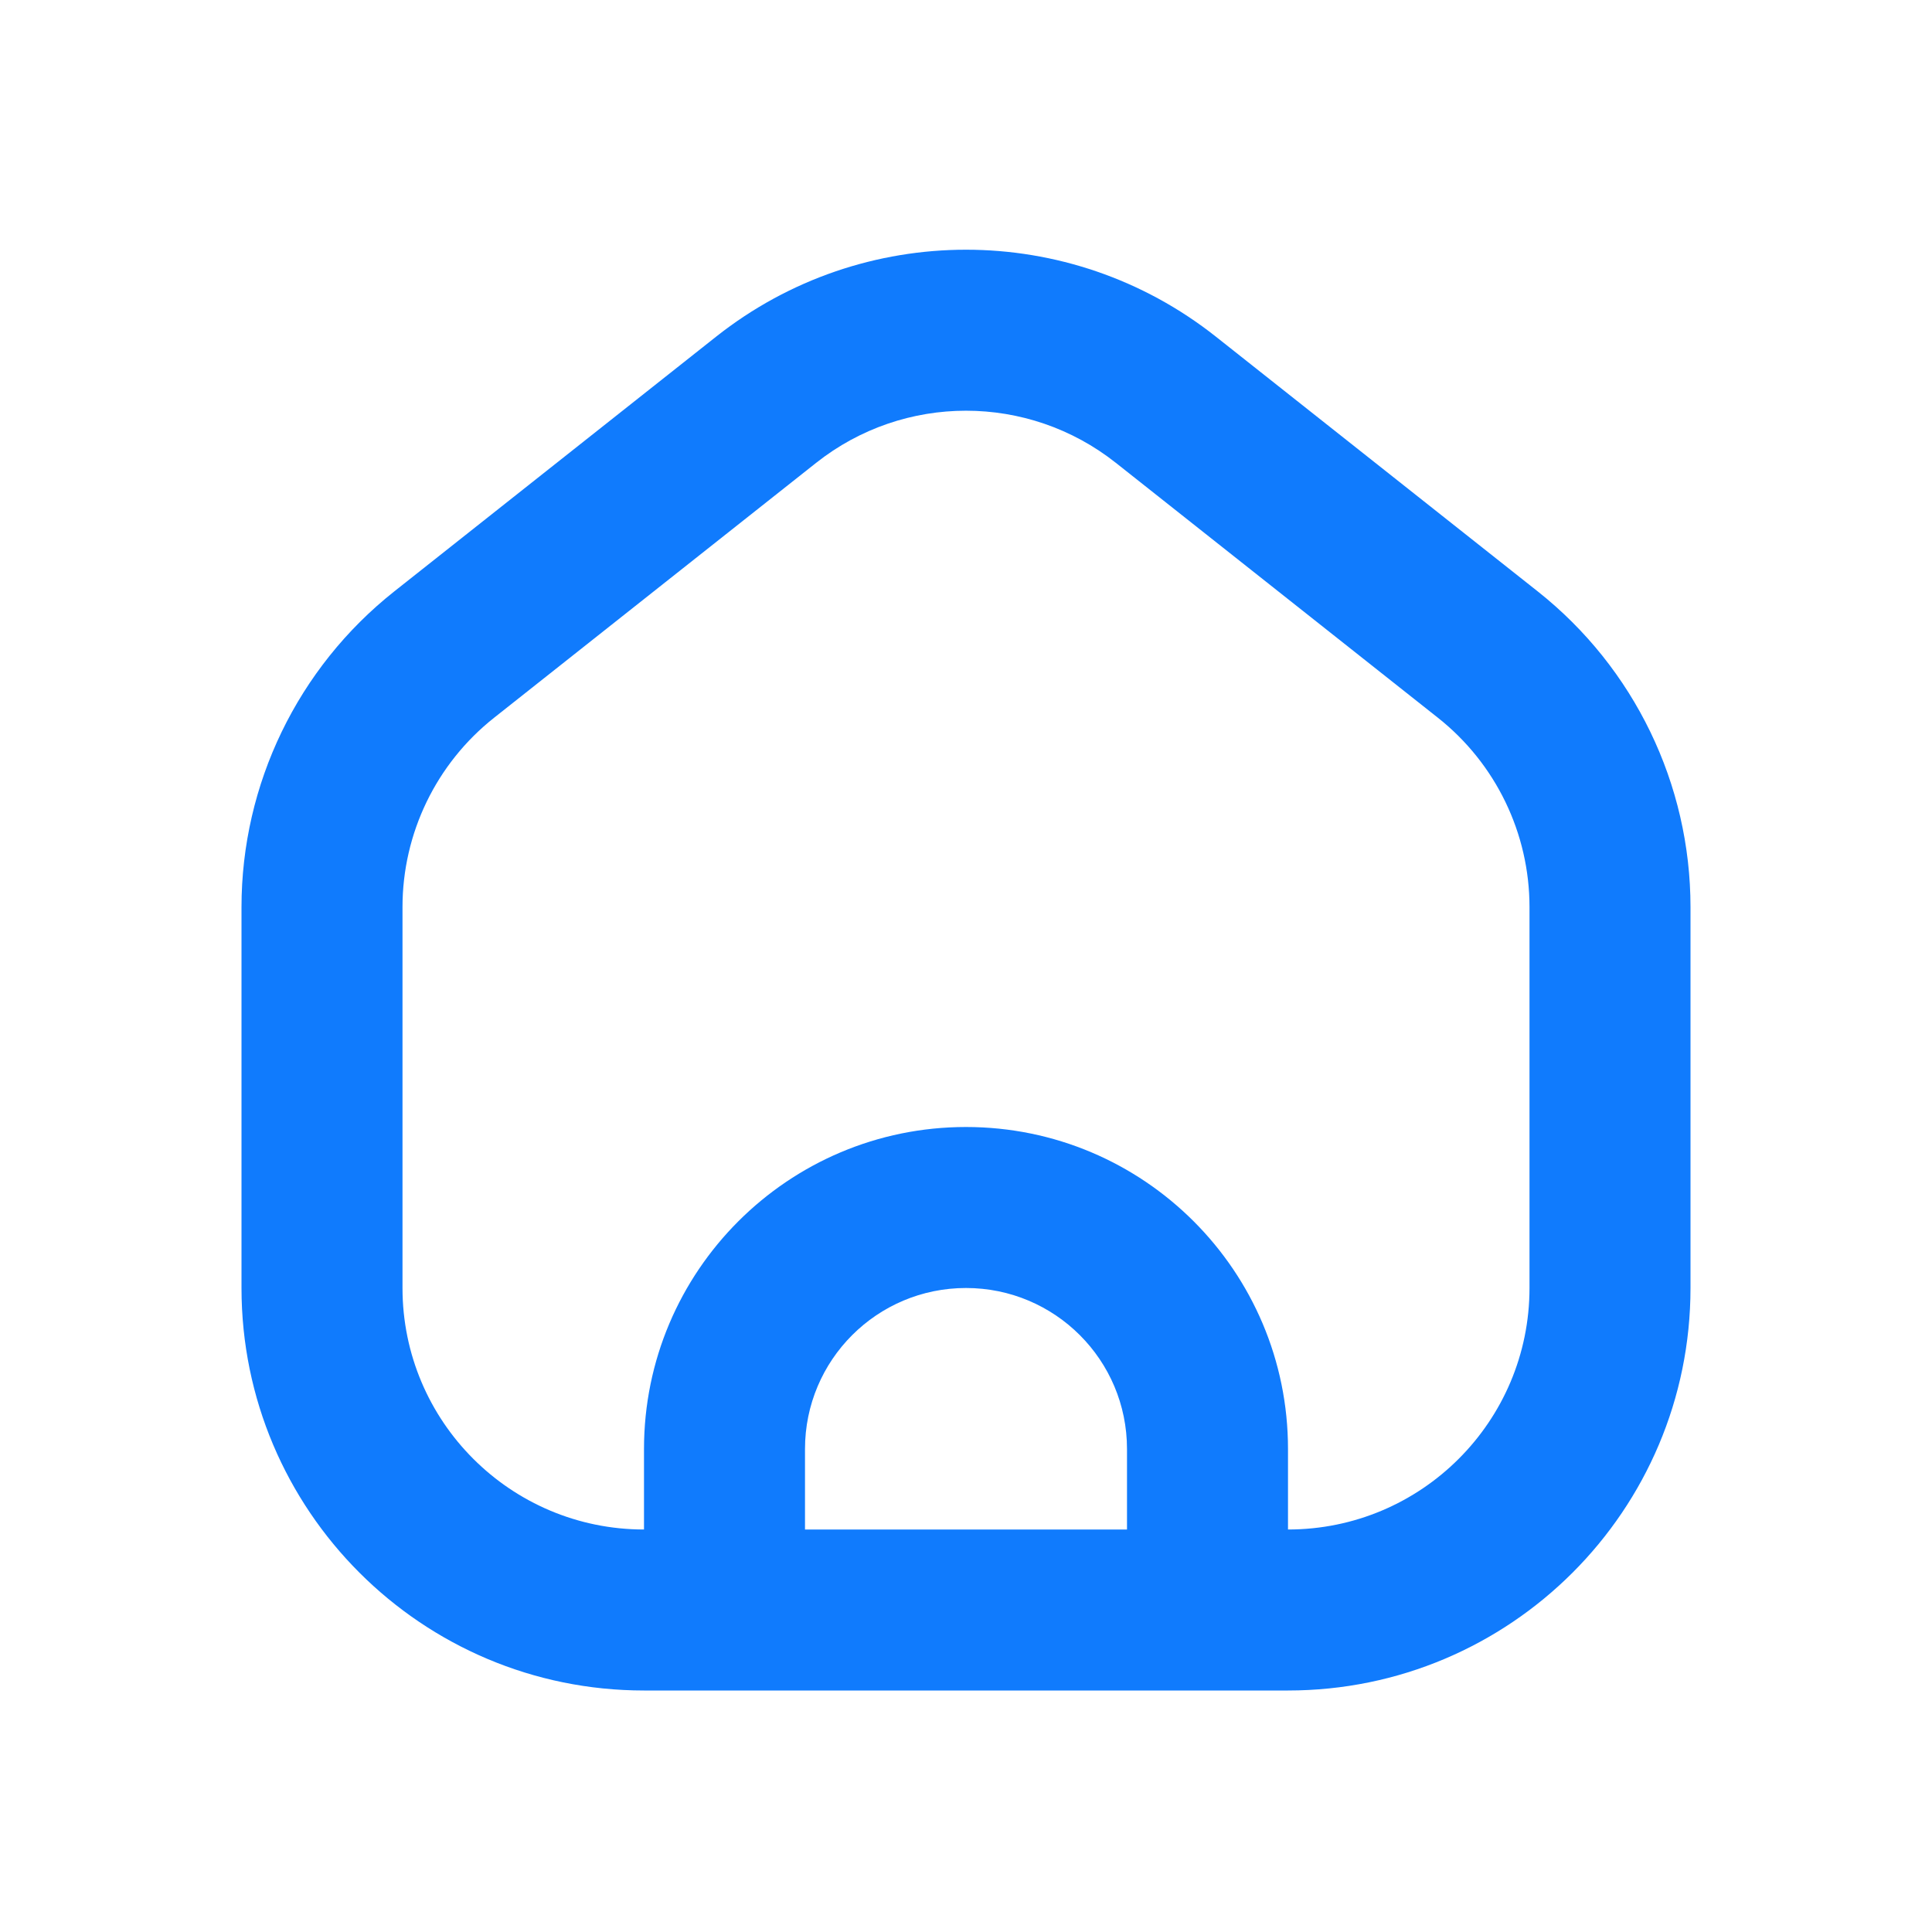
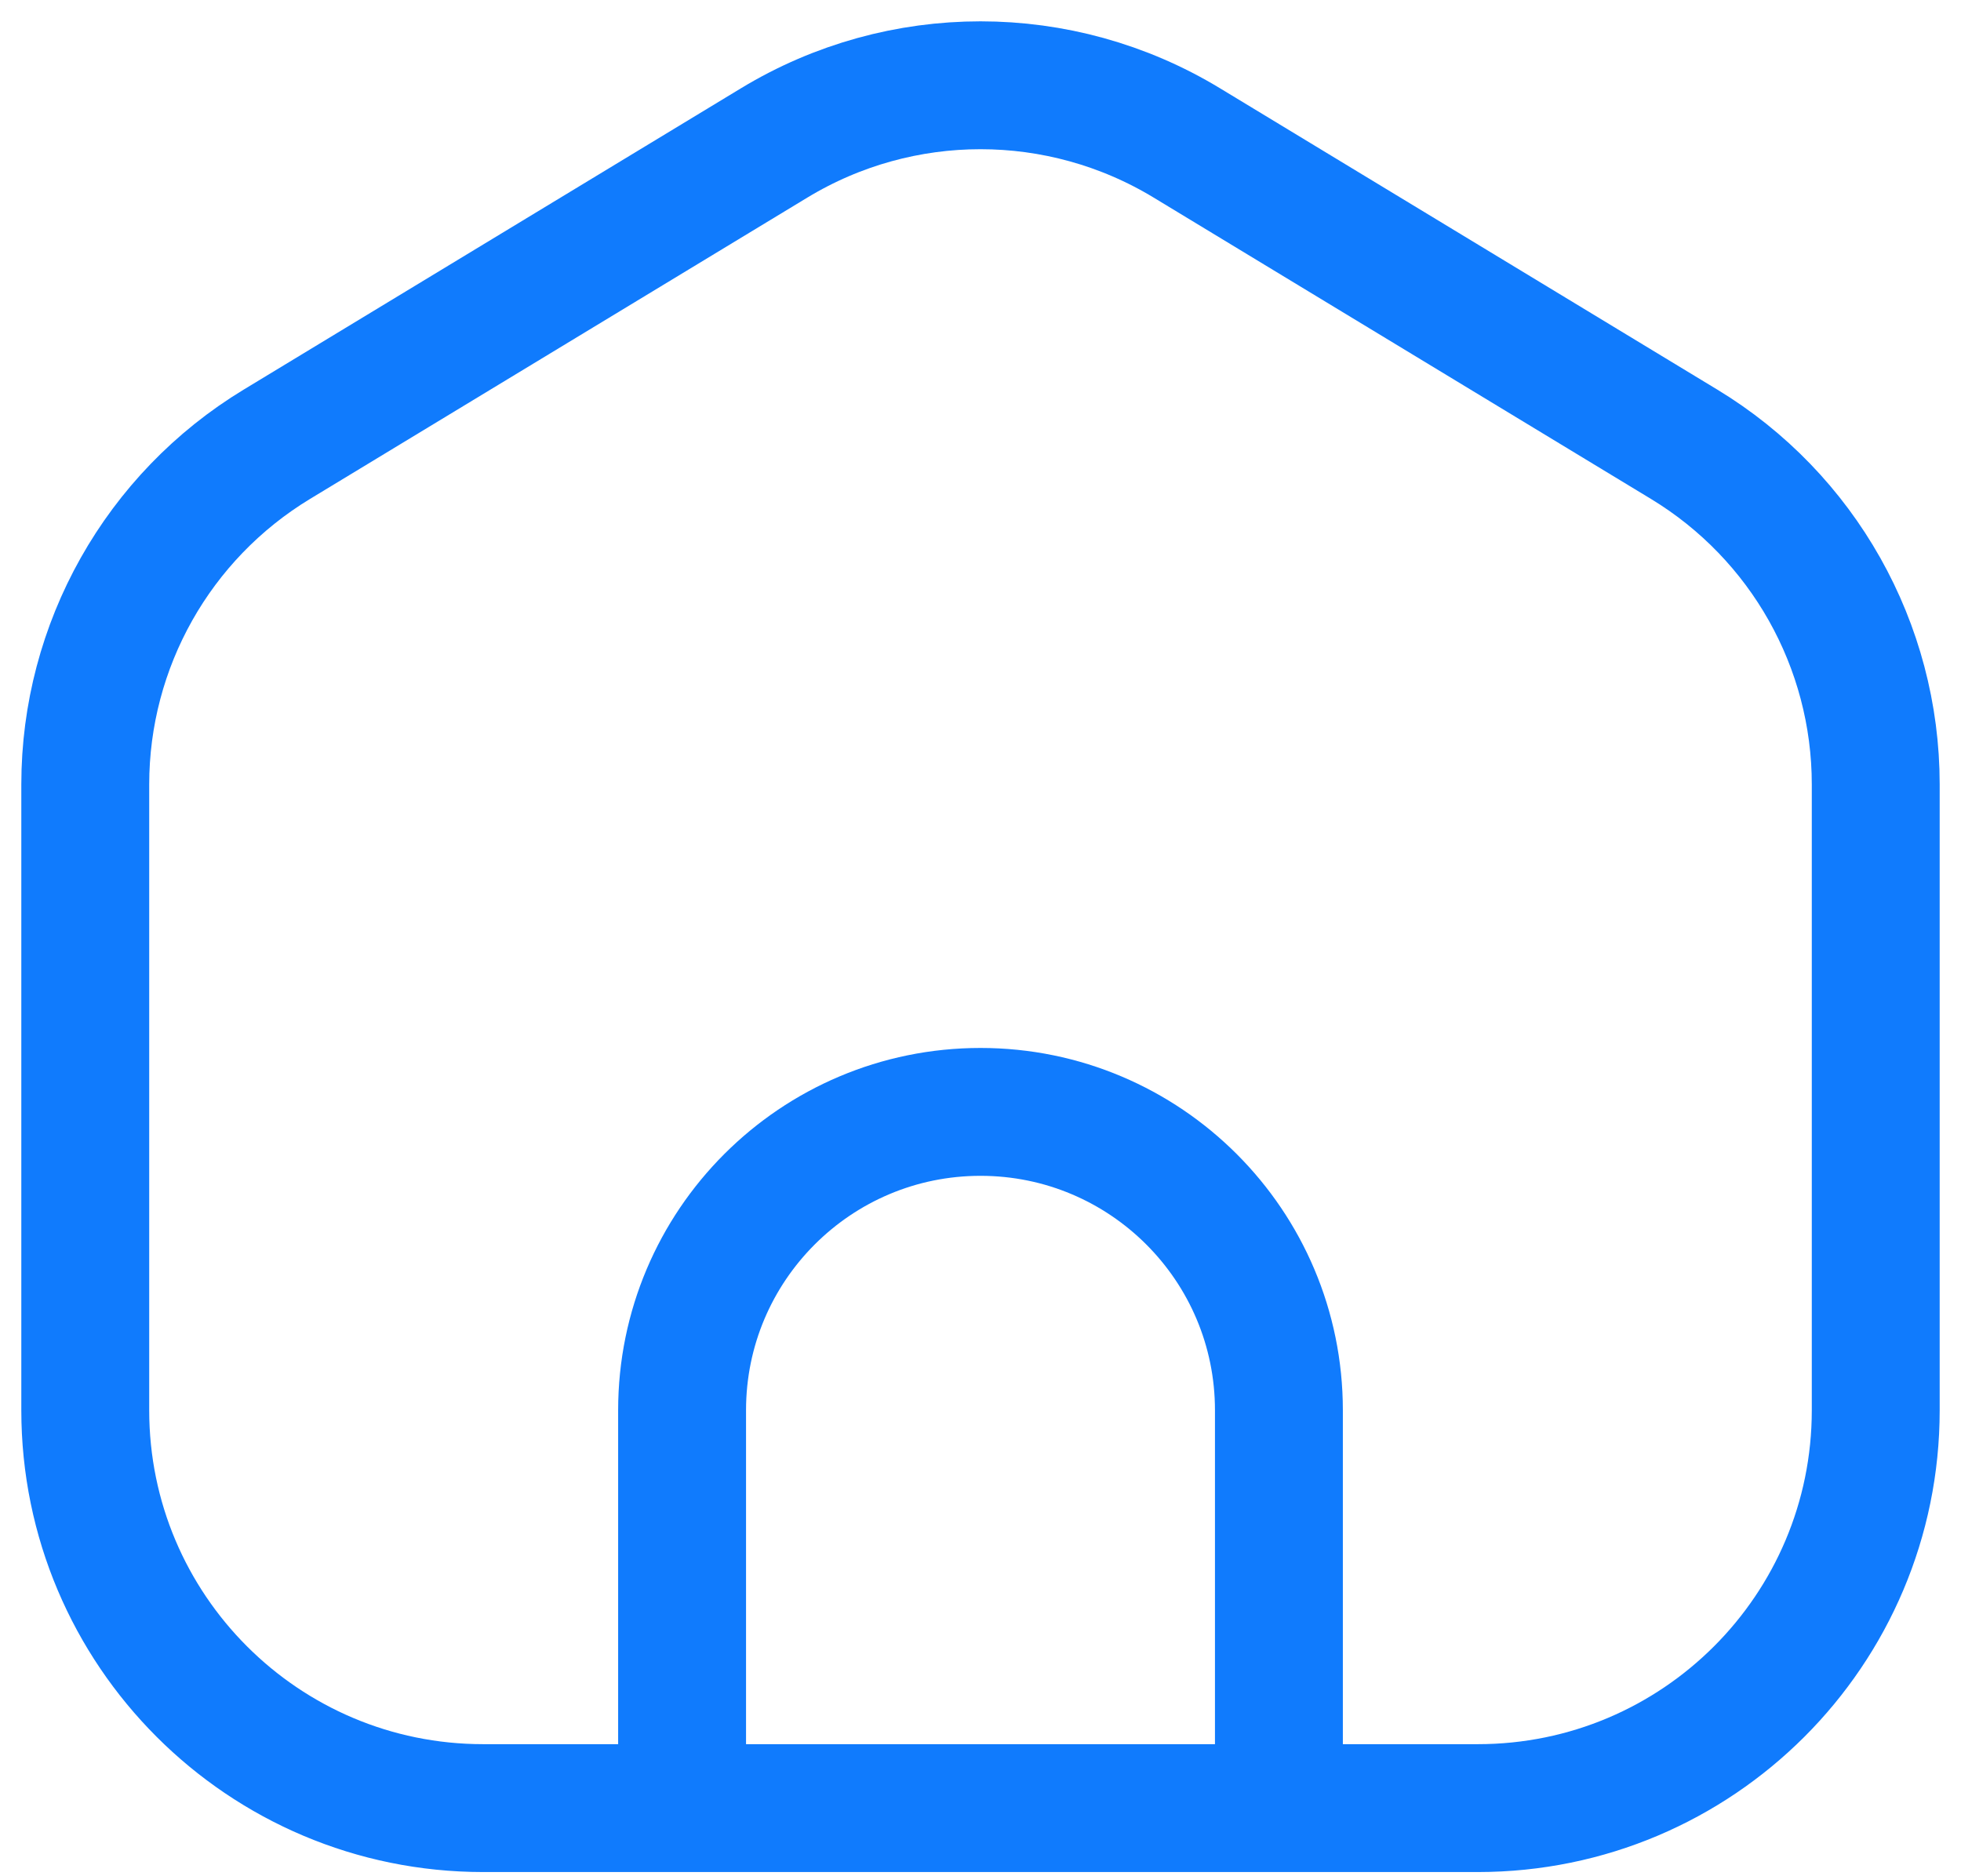
- <svg xmlns="http://www.w3.org/2000/svg" viewBox="0 0 24 24" fill="none">
-   <g id="SVGRepo_bgCarrier" stroke-width="0" />
-   <g id="SVGRepo_tracerCarrier" stroke-linecap="round" stroke-linejoin="round" />
-   <g id="SVGRepo_iconCarrier">
-     <path fill-rule="evenodd" clip-rule="evenodd" d="M15.104 4.182C13.285 2.742 10.715 2.742 8.896 4.182L4.896 7.348C3.699 8.297 3 9.741 3 11.268V16C3 18.762 5.239 21 8 21H16C18.761 21 21 18.762 21 16V11.268C21 9.741 20.301 8.297 19.104 7.348L15.104 4.182ZM10.138 5.75C11.229 4.886 12.771 4.886 13.862 5.75L17.862 8.916C18.581 9.485 19 10.352 19 11.268V16C19 17.657 17.657 19 16 19V18C16 15.791 14.209 14 12 14C9.791 14 8 15.791 8 18V19C6.343 19 5 17.657 5 16V11.268C5 10.352 5.419 9.485 6.138 8.916L10.138 5.75ZM10 18C10 16.895 10.895 16 12 16C13.105 16 14 16.895 14 18V19H10V18Z" fill="#107BFD" />
-   </g>
+ <svg xmlns="http://www.w3.org/2000/svg" width="23" height="22" viewBox="0 0 23 22" fill="none">
+   <path d="M8 21.21H5.667C3.089 21.21 1 19.12 1 16.543V9.202C1 7.57 1.852 6.057 3.248 5.211L9.081 1.676C10.568 0.775 12.432 0.775 13.919 1.676L19.752 5.211C21.148 6.057 22 7.57 22 9.202V16.543C22 19.12 19.911 21.21 17.333 21.21H15M8 21.21V16.543C8 14.61 9.567 13.043 11.5 13.043C13.433 13.043 15 14.61 15 16.543V21.21M8 21.21H15" stroke="#107BFD" stroke-width="1.5" stroke-linecap="round" stroke-linejoin="round" />
</svg>
